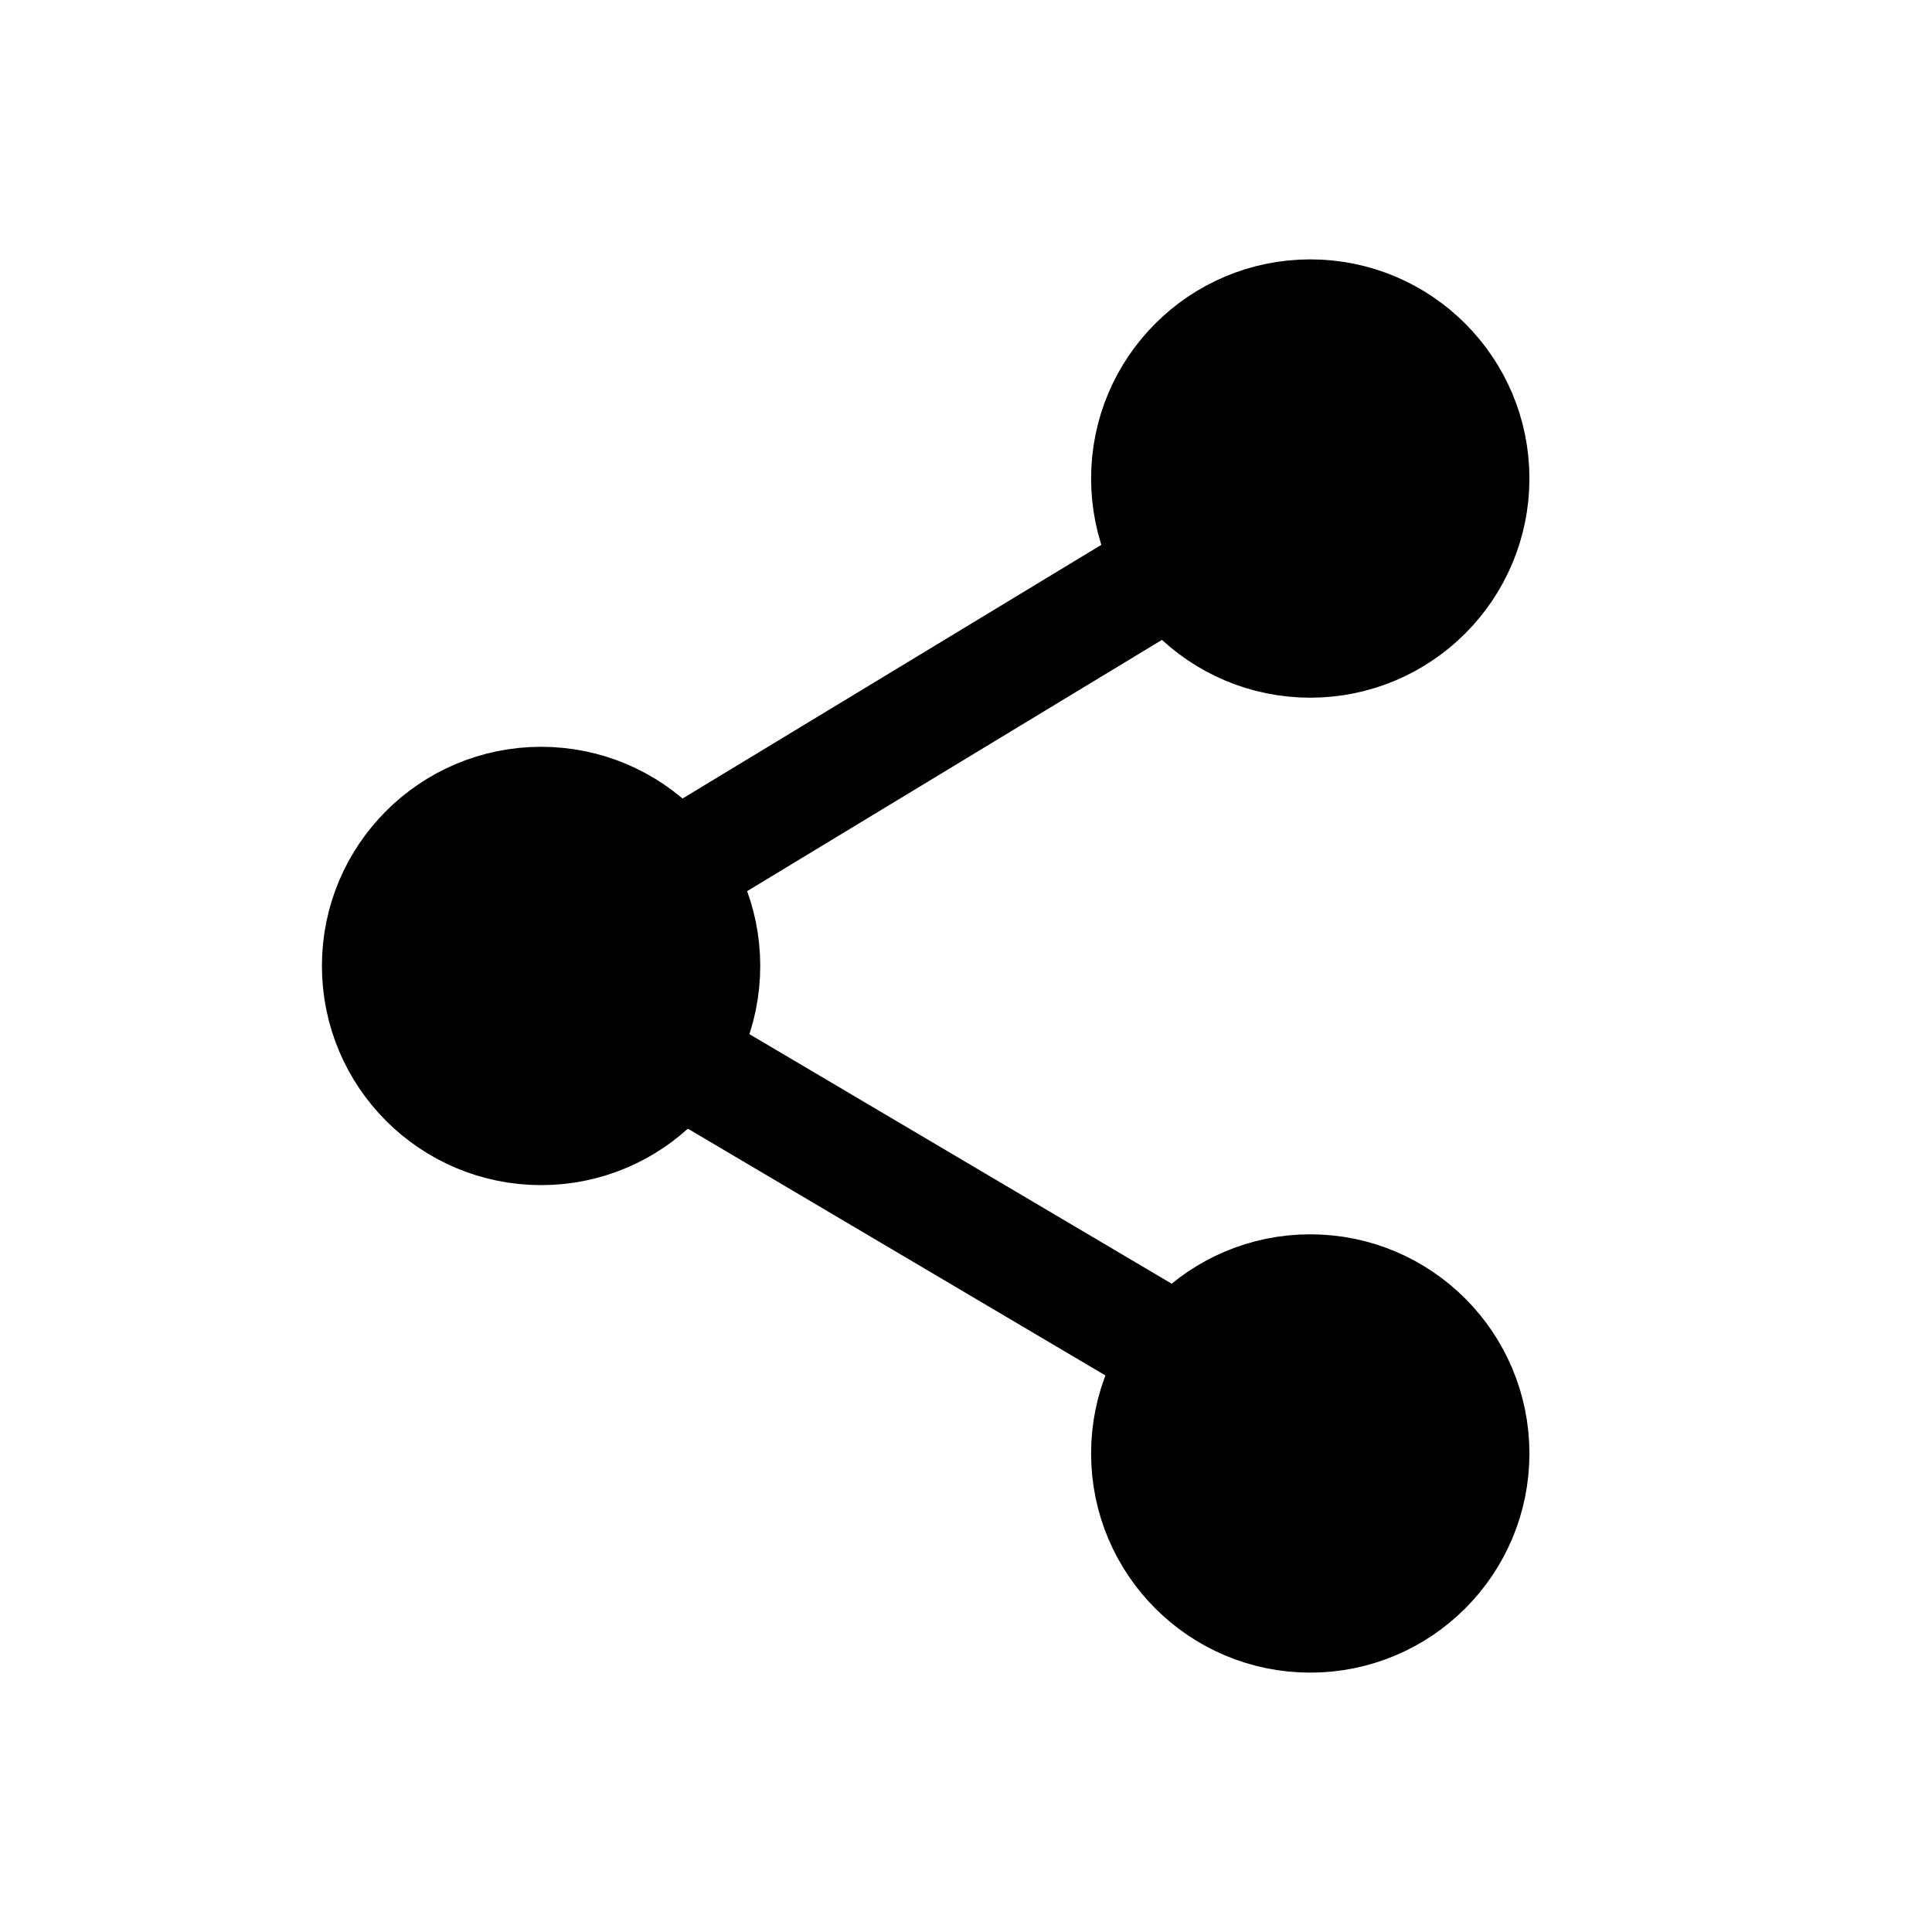
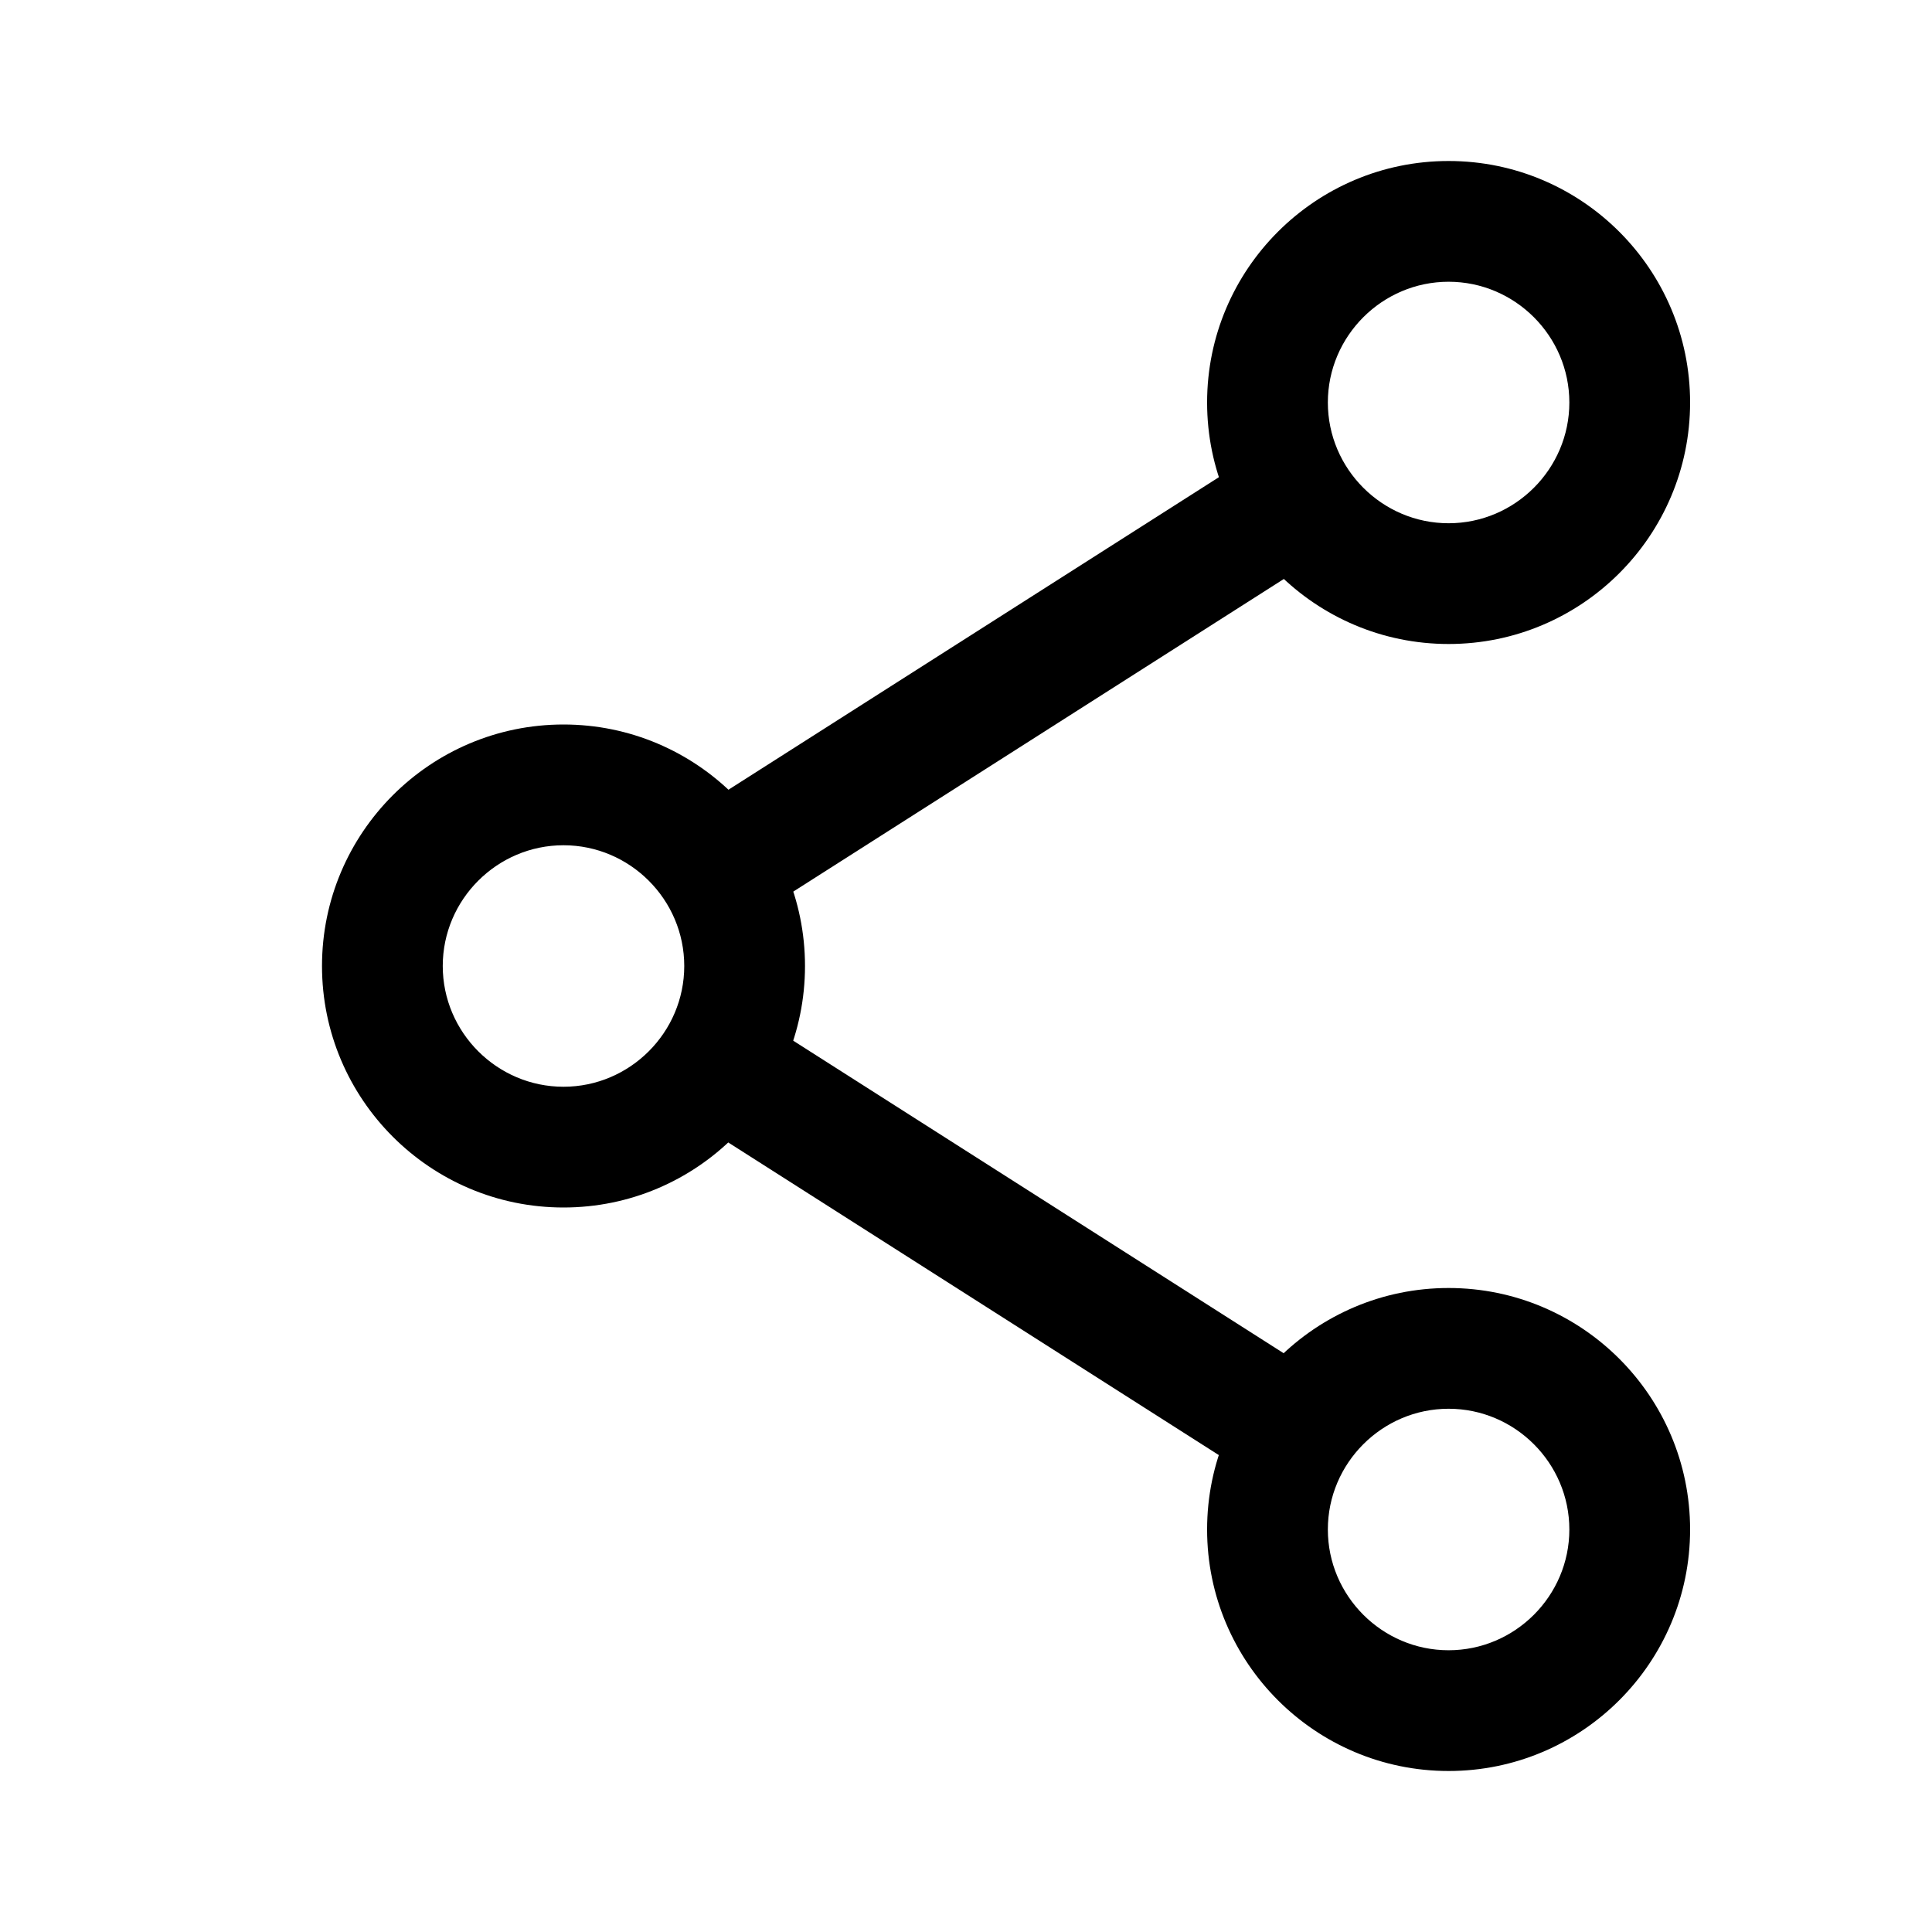
<svg xmlns="http://www.w3.org/2000/svg" viewBox="0 0 24 24" fill="none">
-   <path d="M16.276 7.889C17.35 7.889 18.221 7.018 18.221 5.944C18.221 4.871 17.35 4 16.276 4C15.203 4 14.332 4.871 14.332 5.944C14.332 7.018 15.203 7.889 16.276 7.889Z" fill="currentColor" stroke="currentColor" stroke-width="1.556" stroke-linejoin="round" />
-   <path d="M6.722 13.944C7.796 13.944 8.666 13.073 8.666 11.999C8.666 10.925 7.796 10.055 6.722 10.055C5.648 10.055 4.777 10.925 4.777 11.999C4.777 13.073 5.648 13.944 6.722 13.944Z" fill="currentColor" stroke="currentColor" stroke-width="1.556" stroke-linejoin="round" />
-   <path d="M15.001 6.787L8.67 10.622" stroke="currentColor" stroke-width="1.4" stroke-linecap="round" stroke-linejoin="round" />
-   <path d="M8.669 13.281L15.339 17.223" stroke="currentColor" stroke-width="1.4" stroke-linecap="round" stroke-linejoin="round" />
-   <path d="M16.276 16.111C17.35 16.111 18.221 16.982 18.221 18.056C18.221 19.129 17.35 20 16.276 20C15.203 20 14.332 19.129 14.332 18.056C14.332 16.982 15.203 16.111 16.276 16.111Z" fill="currentColor" stroke="currentColor" stroke-width="1.556" stroke-linejoin="round" />
+   <path d="M7 10.5C7.825 10.5 8.5 11.175 8.5 12C8.5 12.825 7.825 13.5 7 13.5C6.175 13.5 5.5 12.825 5.5 12C5.5 11.175 6.175 10.5 7 10.5ZM7 9C5.345 9 4 10.345 4 12C4 13.655 5.345 15 7 15C8.655 15 10 13.655 10 12C10 10.345 8.655 9 7 9Z" fill="currentColor" />
+   <path d="M17.995 3.5C18.82 3.5 19.495 4.175 19.495 5C19.495 5.825 18.82 6.5 17.995 6.5C17.17 6.5 16.495 5.825 16.495 5C16.495 4.175 17.17 3.5 17.995 3.5ZM17.995 2C16.34 2 14.995 3.345 14.995 5C14.995 6.655 16.34 8 17.995 8C19.65 8 20.995 6.655 20.995 5C20.995 3.345 19.65 2 17.995 2Z" fill="currentColor" />
+   <path d="M17.995 17.5C18.82 17.5 19.495 18.175 19.495 19C19.495 19.825 18.82 20.5 17.995 20.5C17.17 20.5 16.495 19.825 16.495 19C16.495 18.175 17.17 17.5 17.995 17.5ZM17.995 16C16.34 16 14.995 17.345 14.995 19C14.995 20.655 16.34 22 17.995 22C19.65 22 20.995 20.655 20.995 19C20.995 17.345 19.65 16 17.995 16Z" fill="currentColor" />
+   <path d="M8.995 10.734L16.135 6.184" stroke="currentColor" stroke-width="1.5" stroke-miterlimit="10" />
+   <path d="M16.135 17.82L8.995 13.27" stroke="currentColor" stroke-width="1.5" stroke-miterlimit="10" />
</svg>
